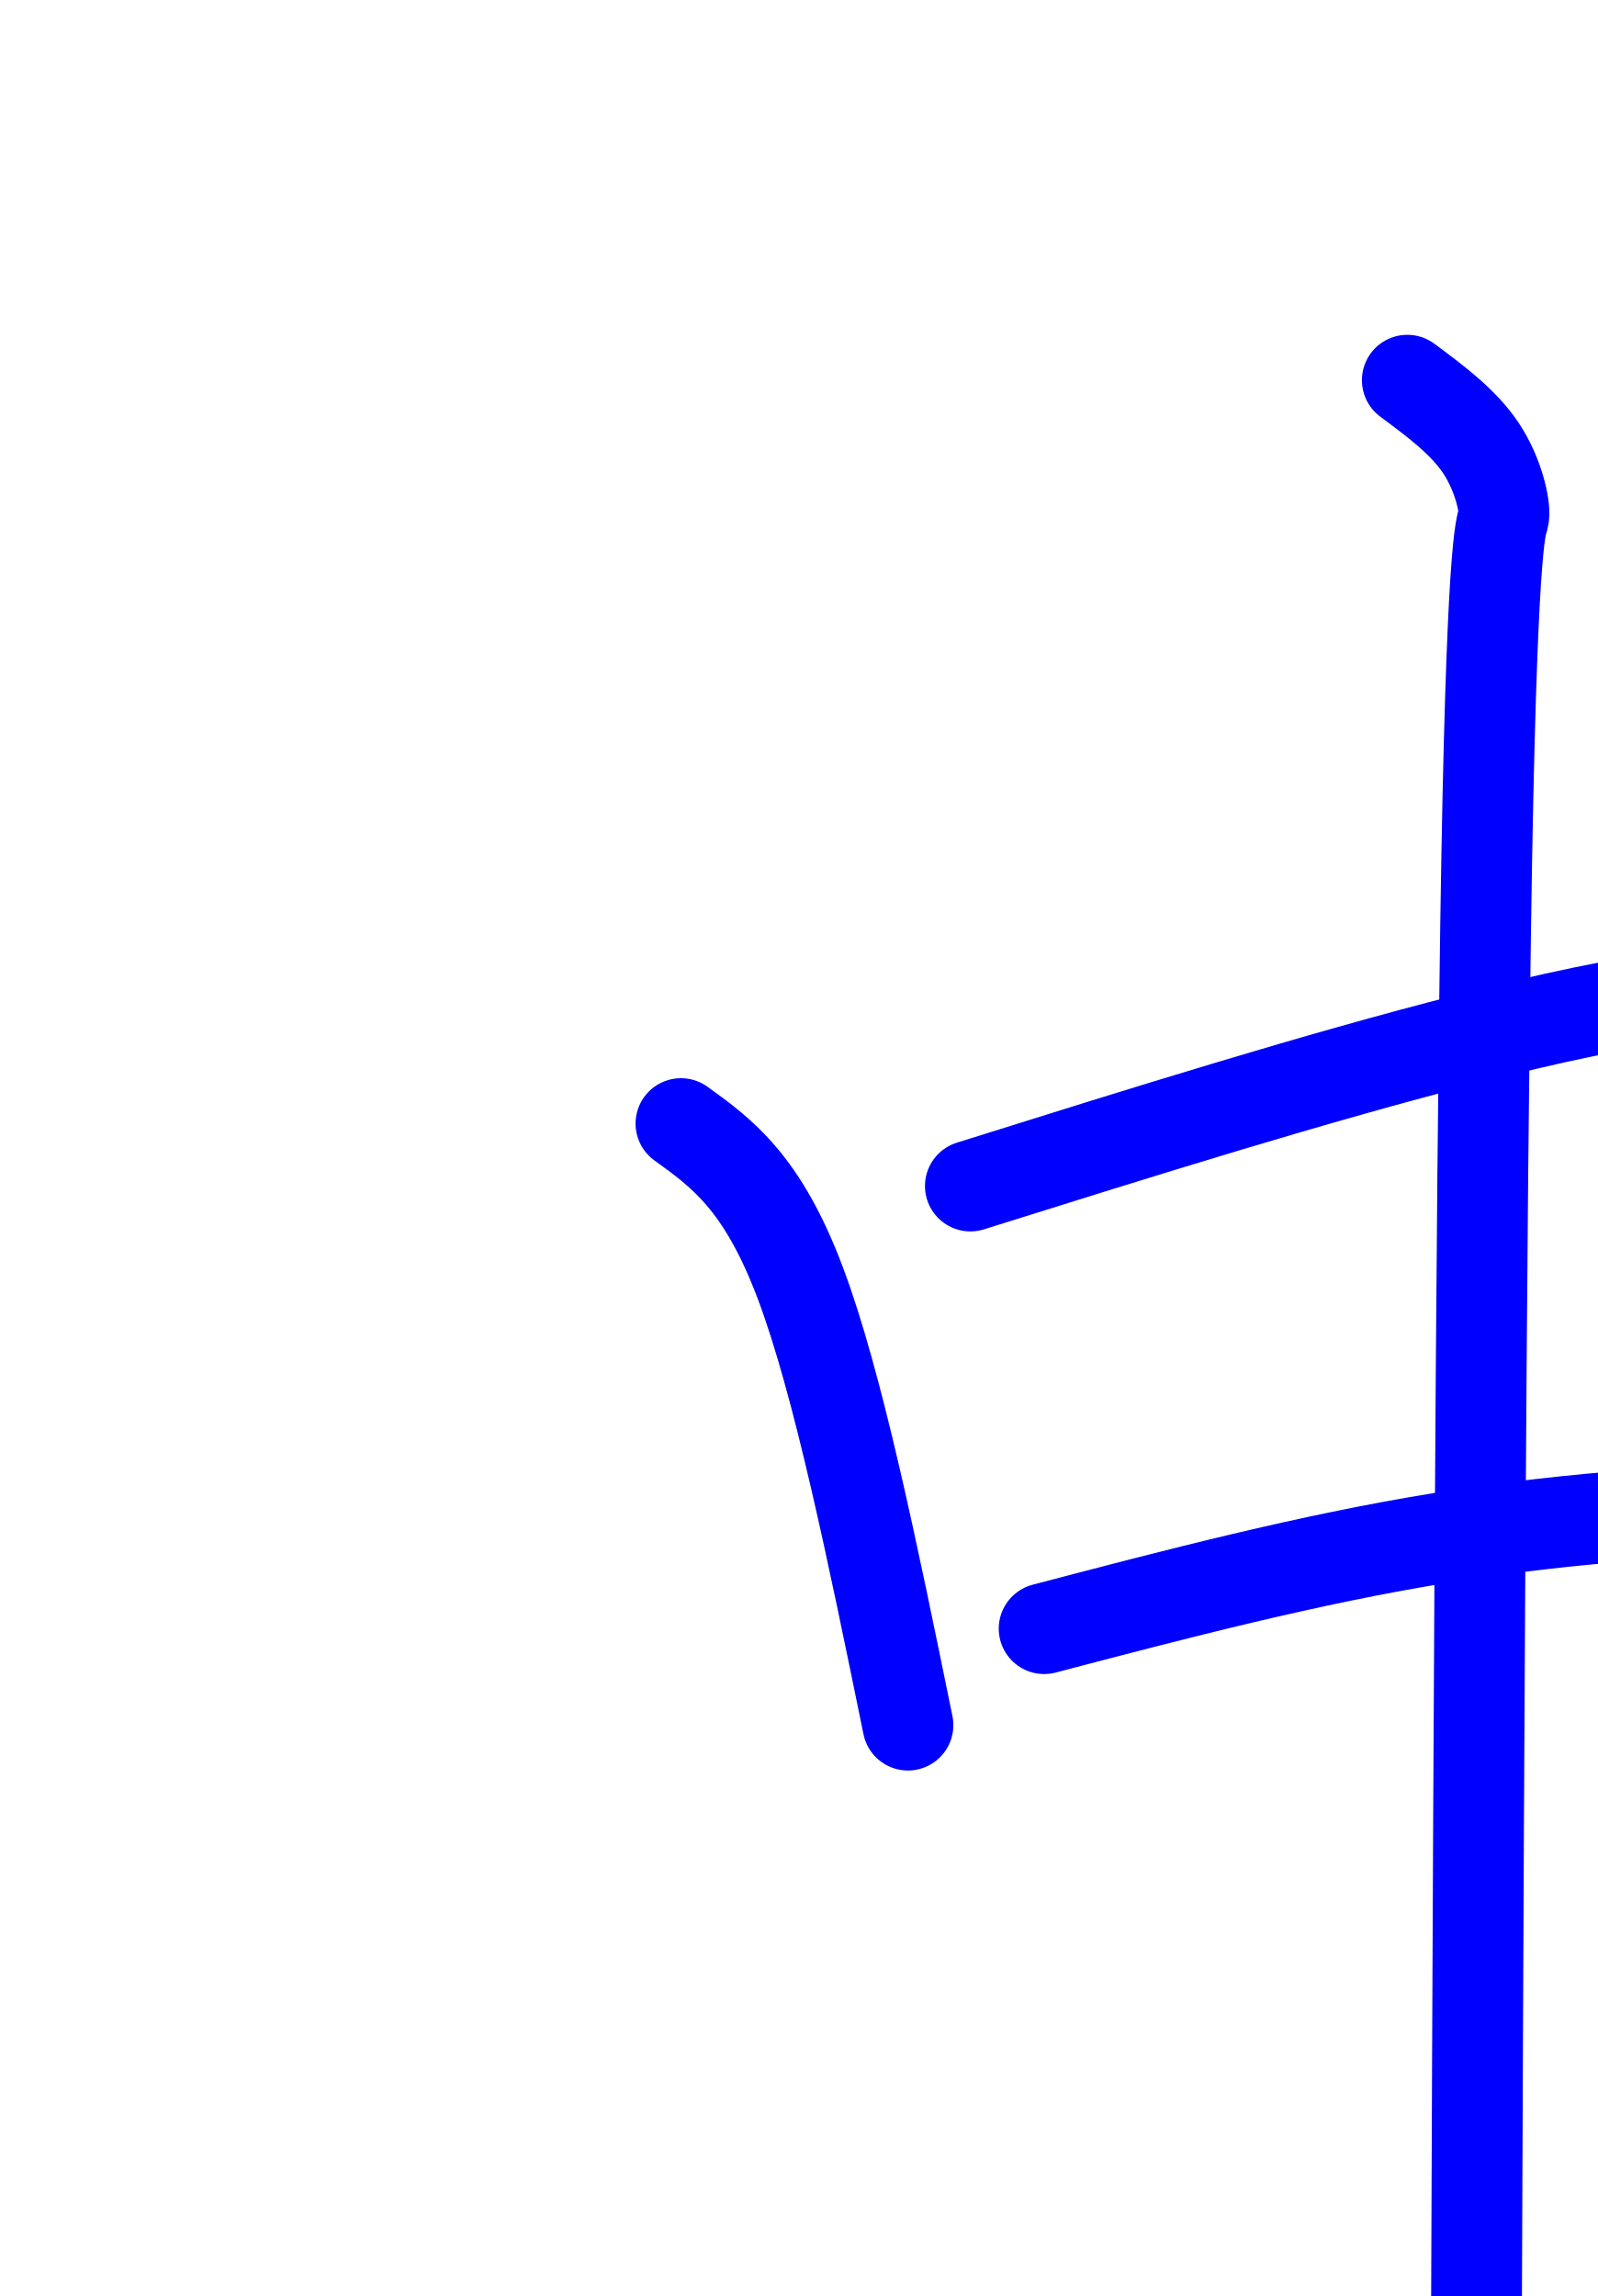
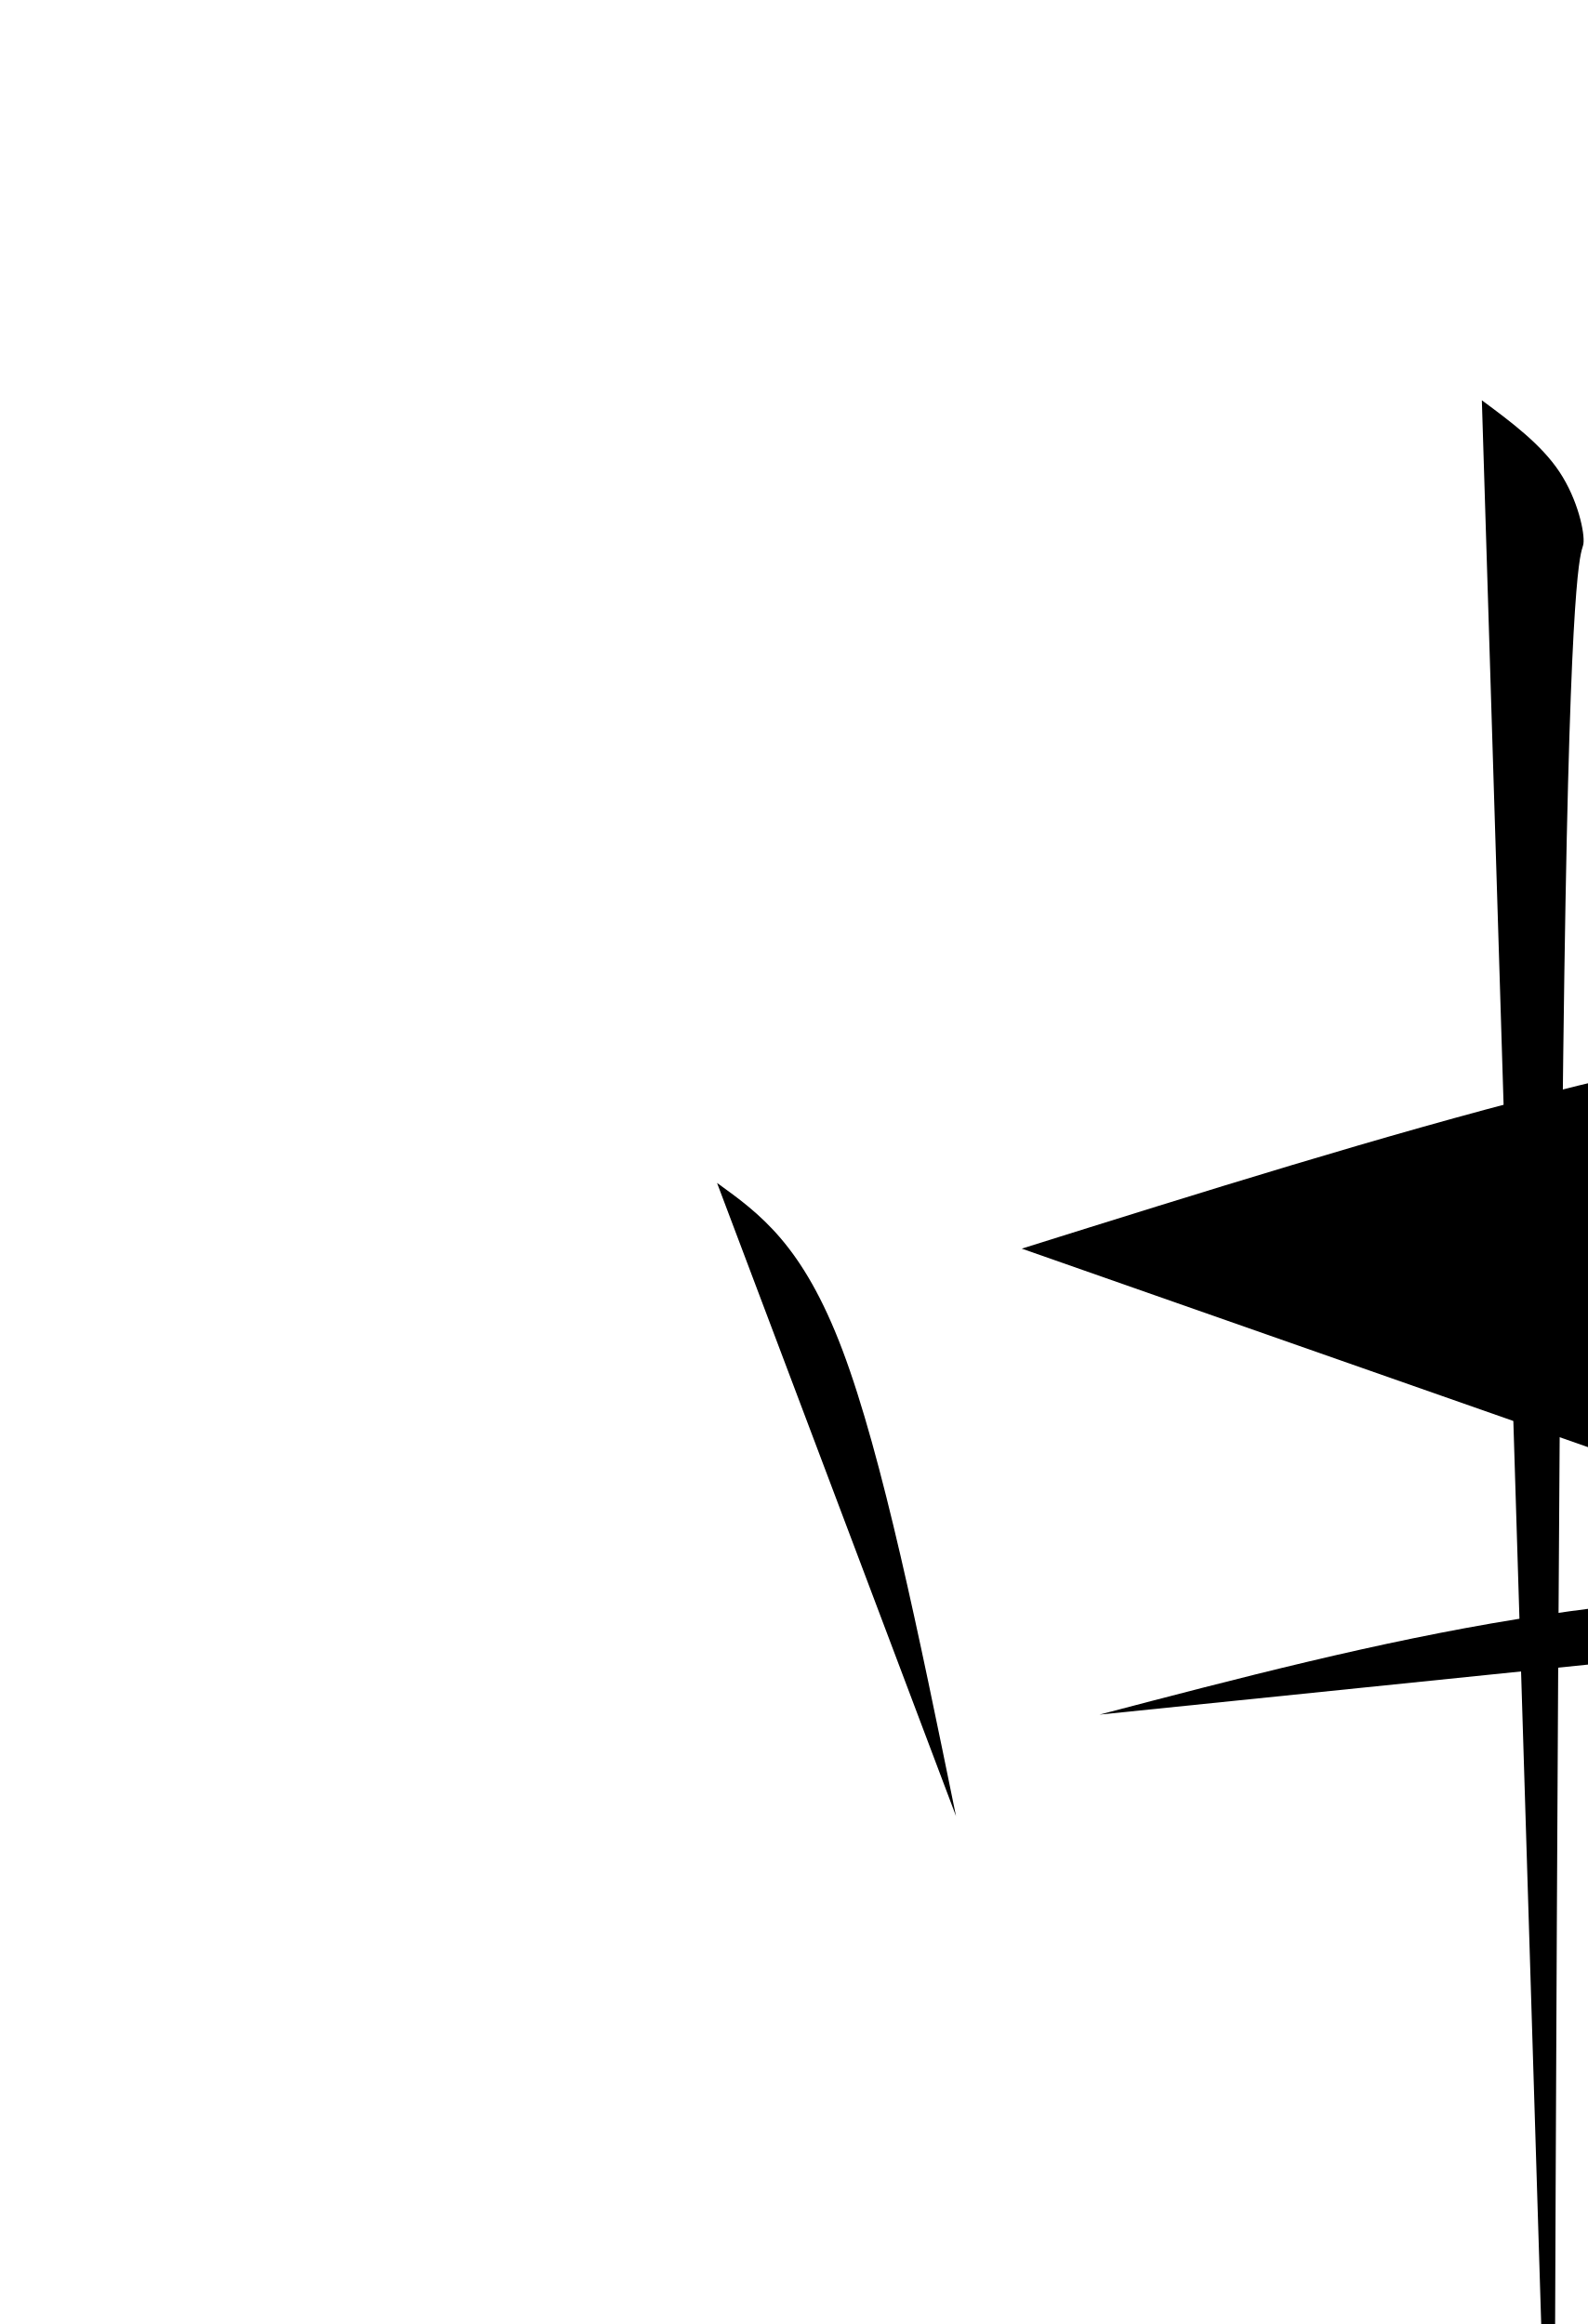
<svg xmlns="http://www.w3.org/2000/svg" viewbox="0 0 512 512">
-   <path fill="none" stroke="blue" stroke-width="16" stroke-linecap="round" d="M 120 198 C 127.17 203.17 134.33 208.33 141 226 147.67 243.67 153.83 273.83 160 304" />
-   <path fill="none" stroke="blue" stroke-width="16" stroke-linecap="round" d="M 171 209 C 201.35 199.48 231.70 189.96 259 183 286.30 176.04 310.54 171.65 333 175 355.46 178.35 376.12 189.44 383 194 389.88 198.56 382.96 196.59 371 207 359.04 217.41 342.02 240.21 325 263" />
-   <path fill="none" stroke="blue" stroke-width="16" stroke-linecap="round" d="M 184 287 C 207.29 280.89 230.58 274.78 254 271 277.42 267.22 300.98 265.78 317 266 333.02 266.22 341.51 268.11 350 270" />
-   <path fill="none" stroke="blue" stroke-width="16" stroke-linecap="round" d="M 248 67 C 252.96 70.68 257.93 74.37 261 79 264.07 83.63 265.25 89.21 265 91 264.75 92.79 263.07 90.80 262 151 260.93 211.20 260.46 333.60 260 456" />
+   <path class="hsu" d="M 120 198 C 127.17 203.17 134.33 208.33 141 226 147.67 243.67 153.83 273.83 160 304" />
+   <path class="hsu" d="M 171 209 C 201.35 199.48 231.70 189.96 259 183 286.30 176.04 310.54 171.65 333 175 355.46 178.35 376.12 189.44 383 194 389.88 198.56 382.96 196.59 371 207 359.04 217.41 342.02 240.21 325 263" />
+   <path class="hsu" d="M 184 287 C 207.29 280.89 230.58 274.78 254 271 277.42 267.22 300.98 265.78 317 266 333.02 266.22 341.51 268.11 350 270" />
+   <path class="hsu" d="M 248 67 C 252.96 70.68 257.93 74.37 261 79 264.07 83.63 265.25 89.21 265 91 264.75 92.79 263.07 90.80 262 151 260.93 211.20 260.46 333.60 260 456" />
</svg>
